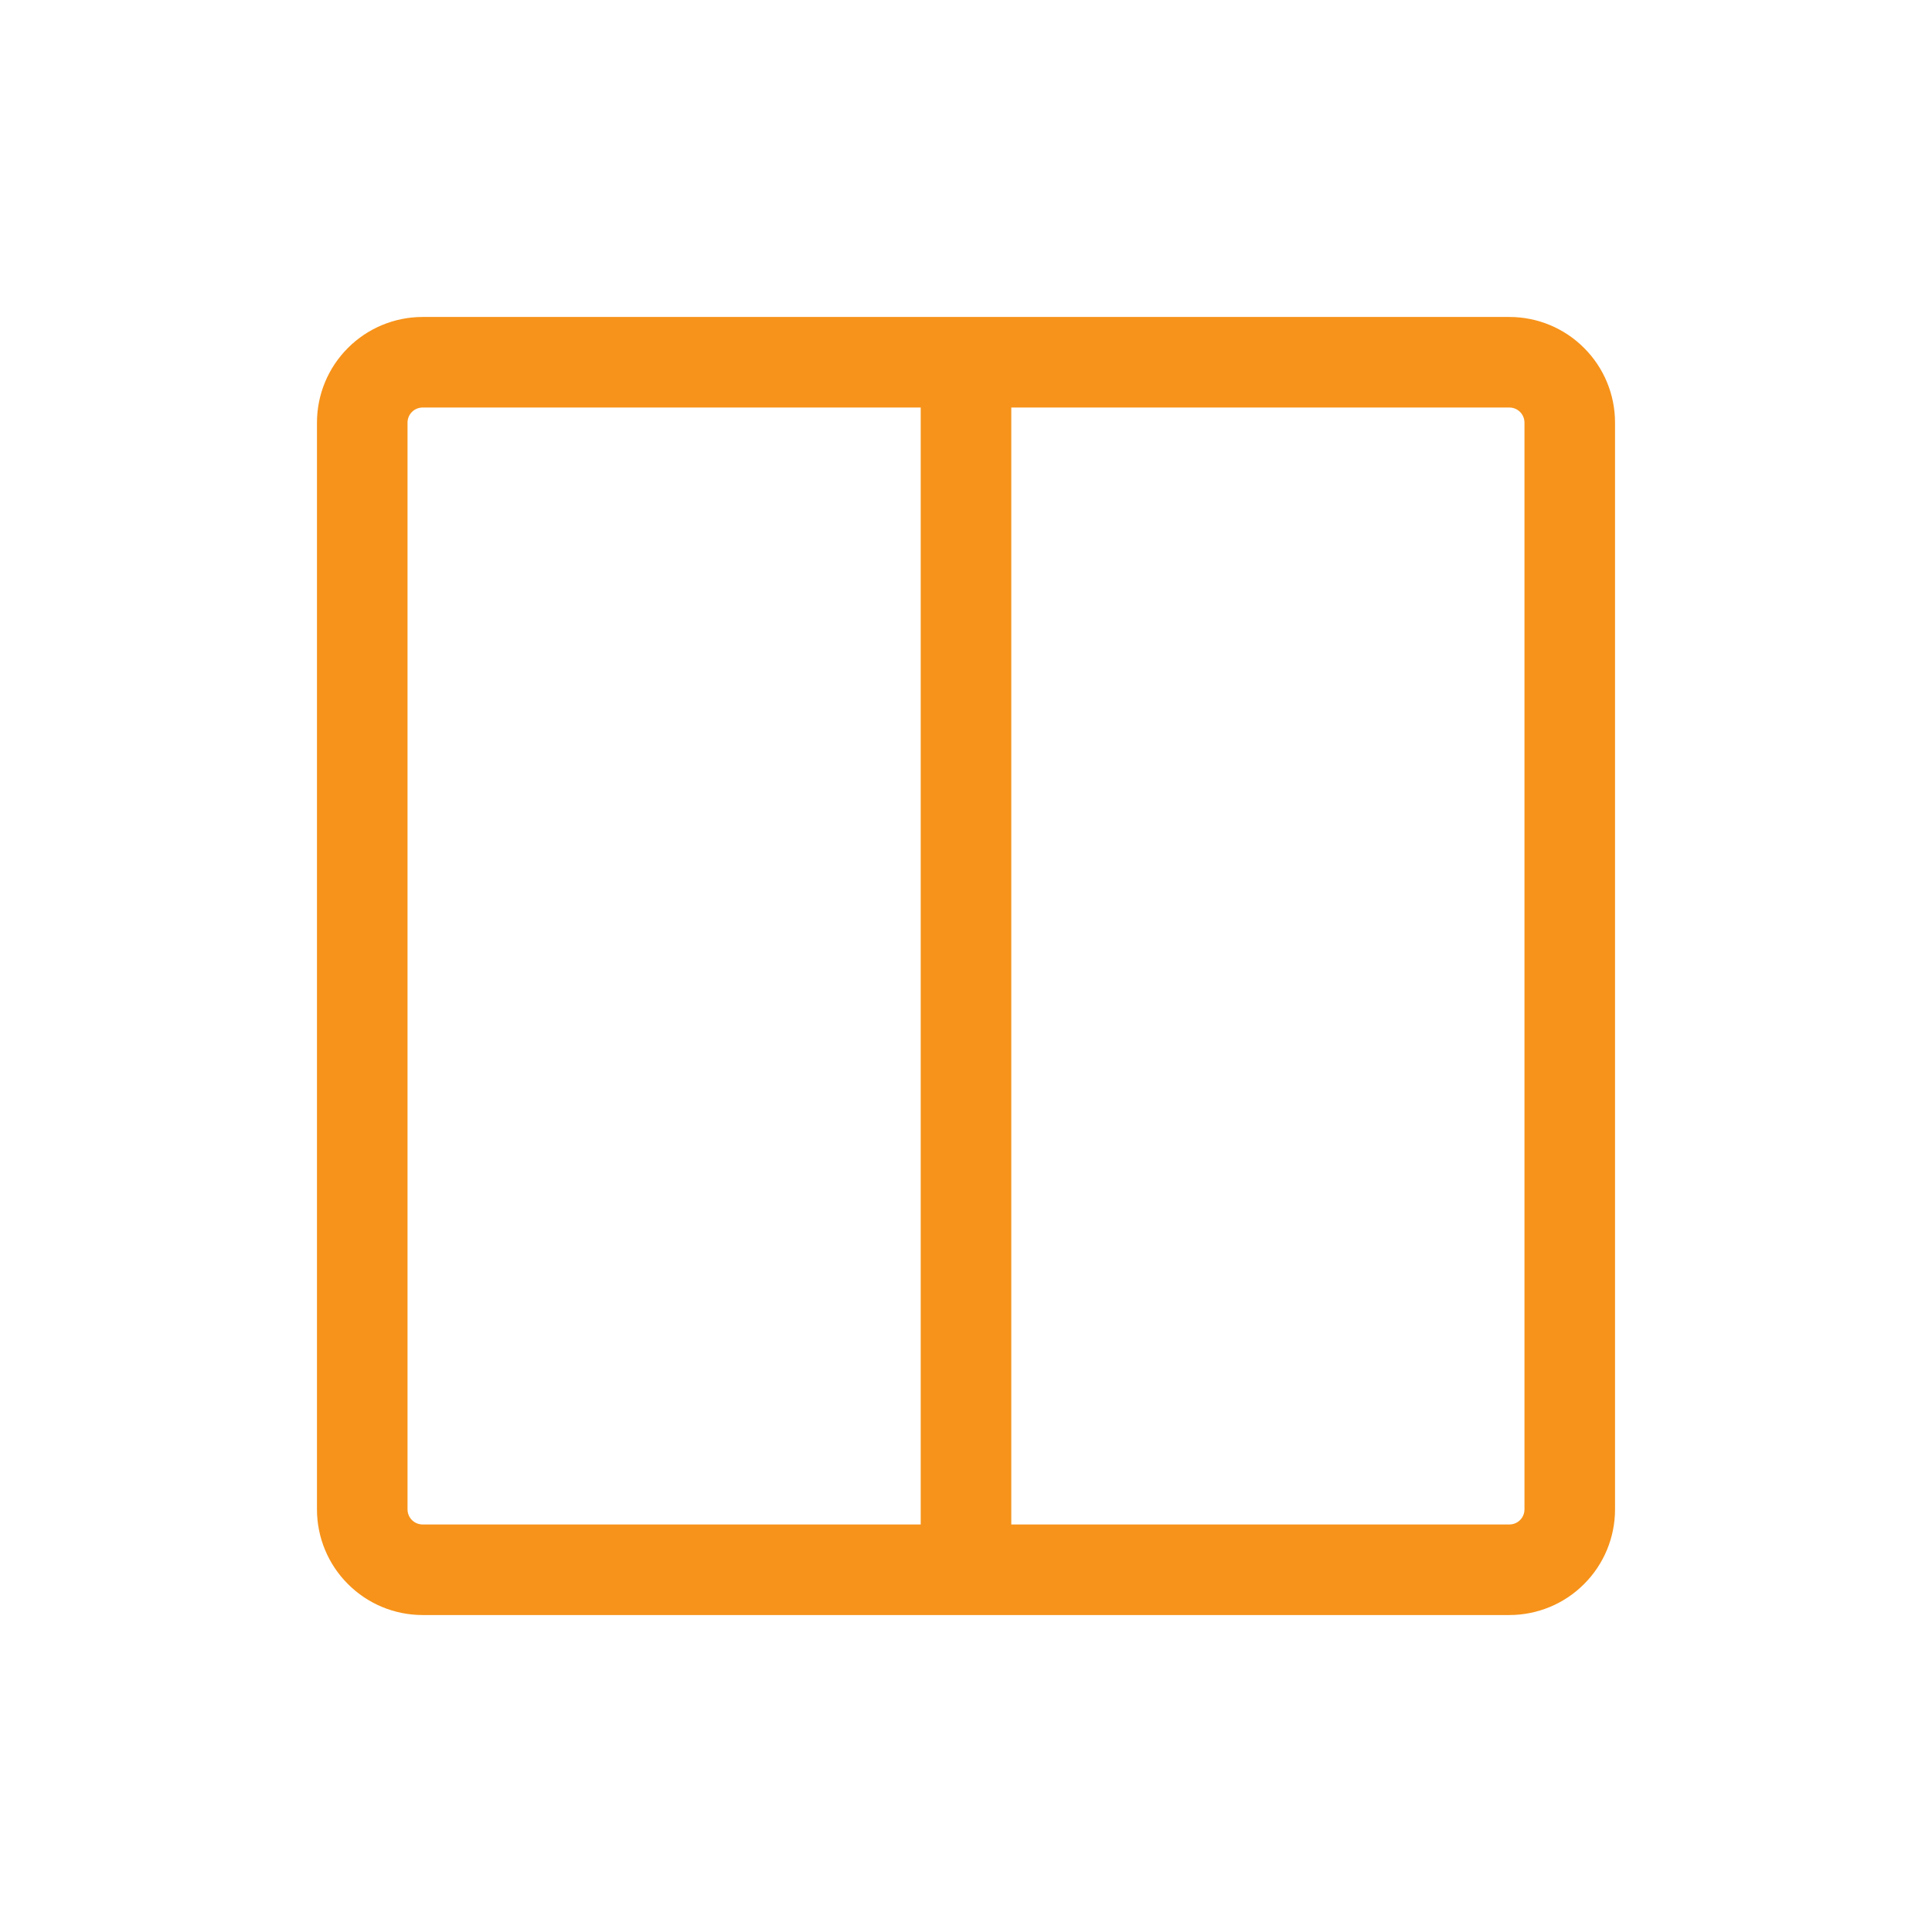
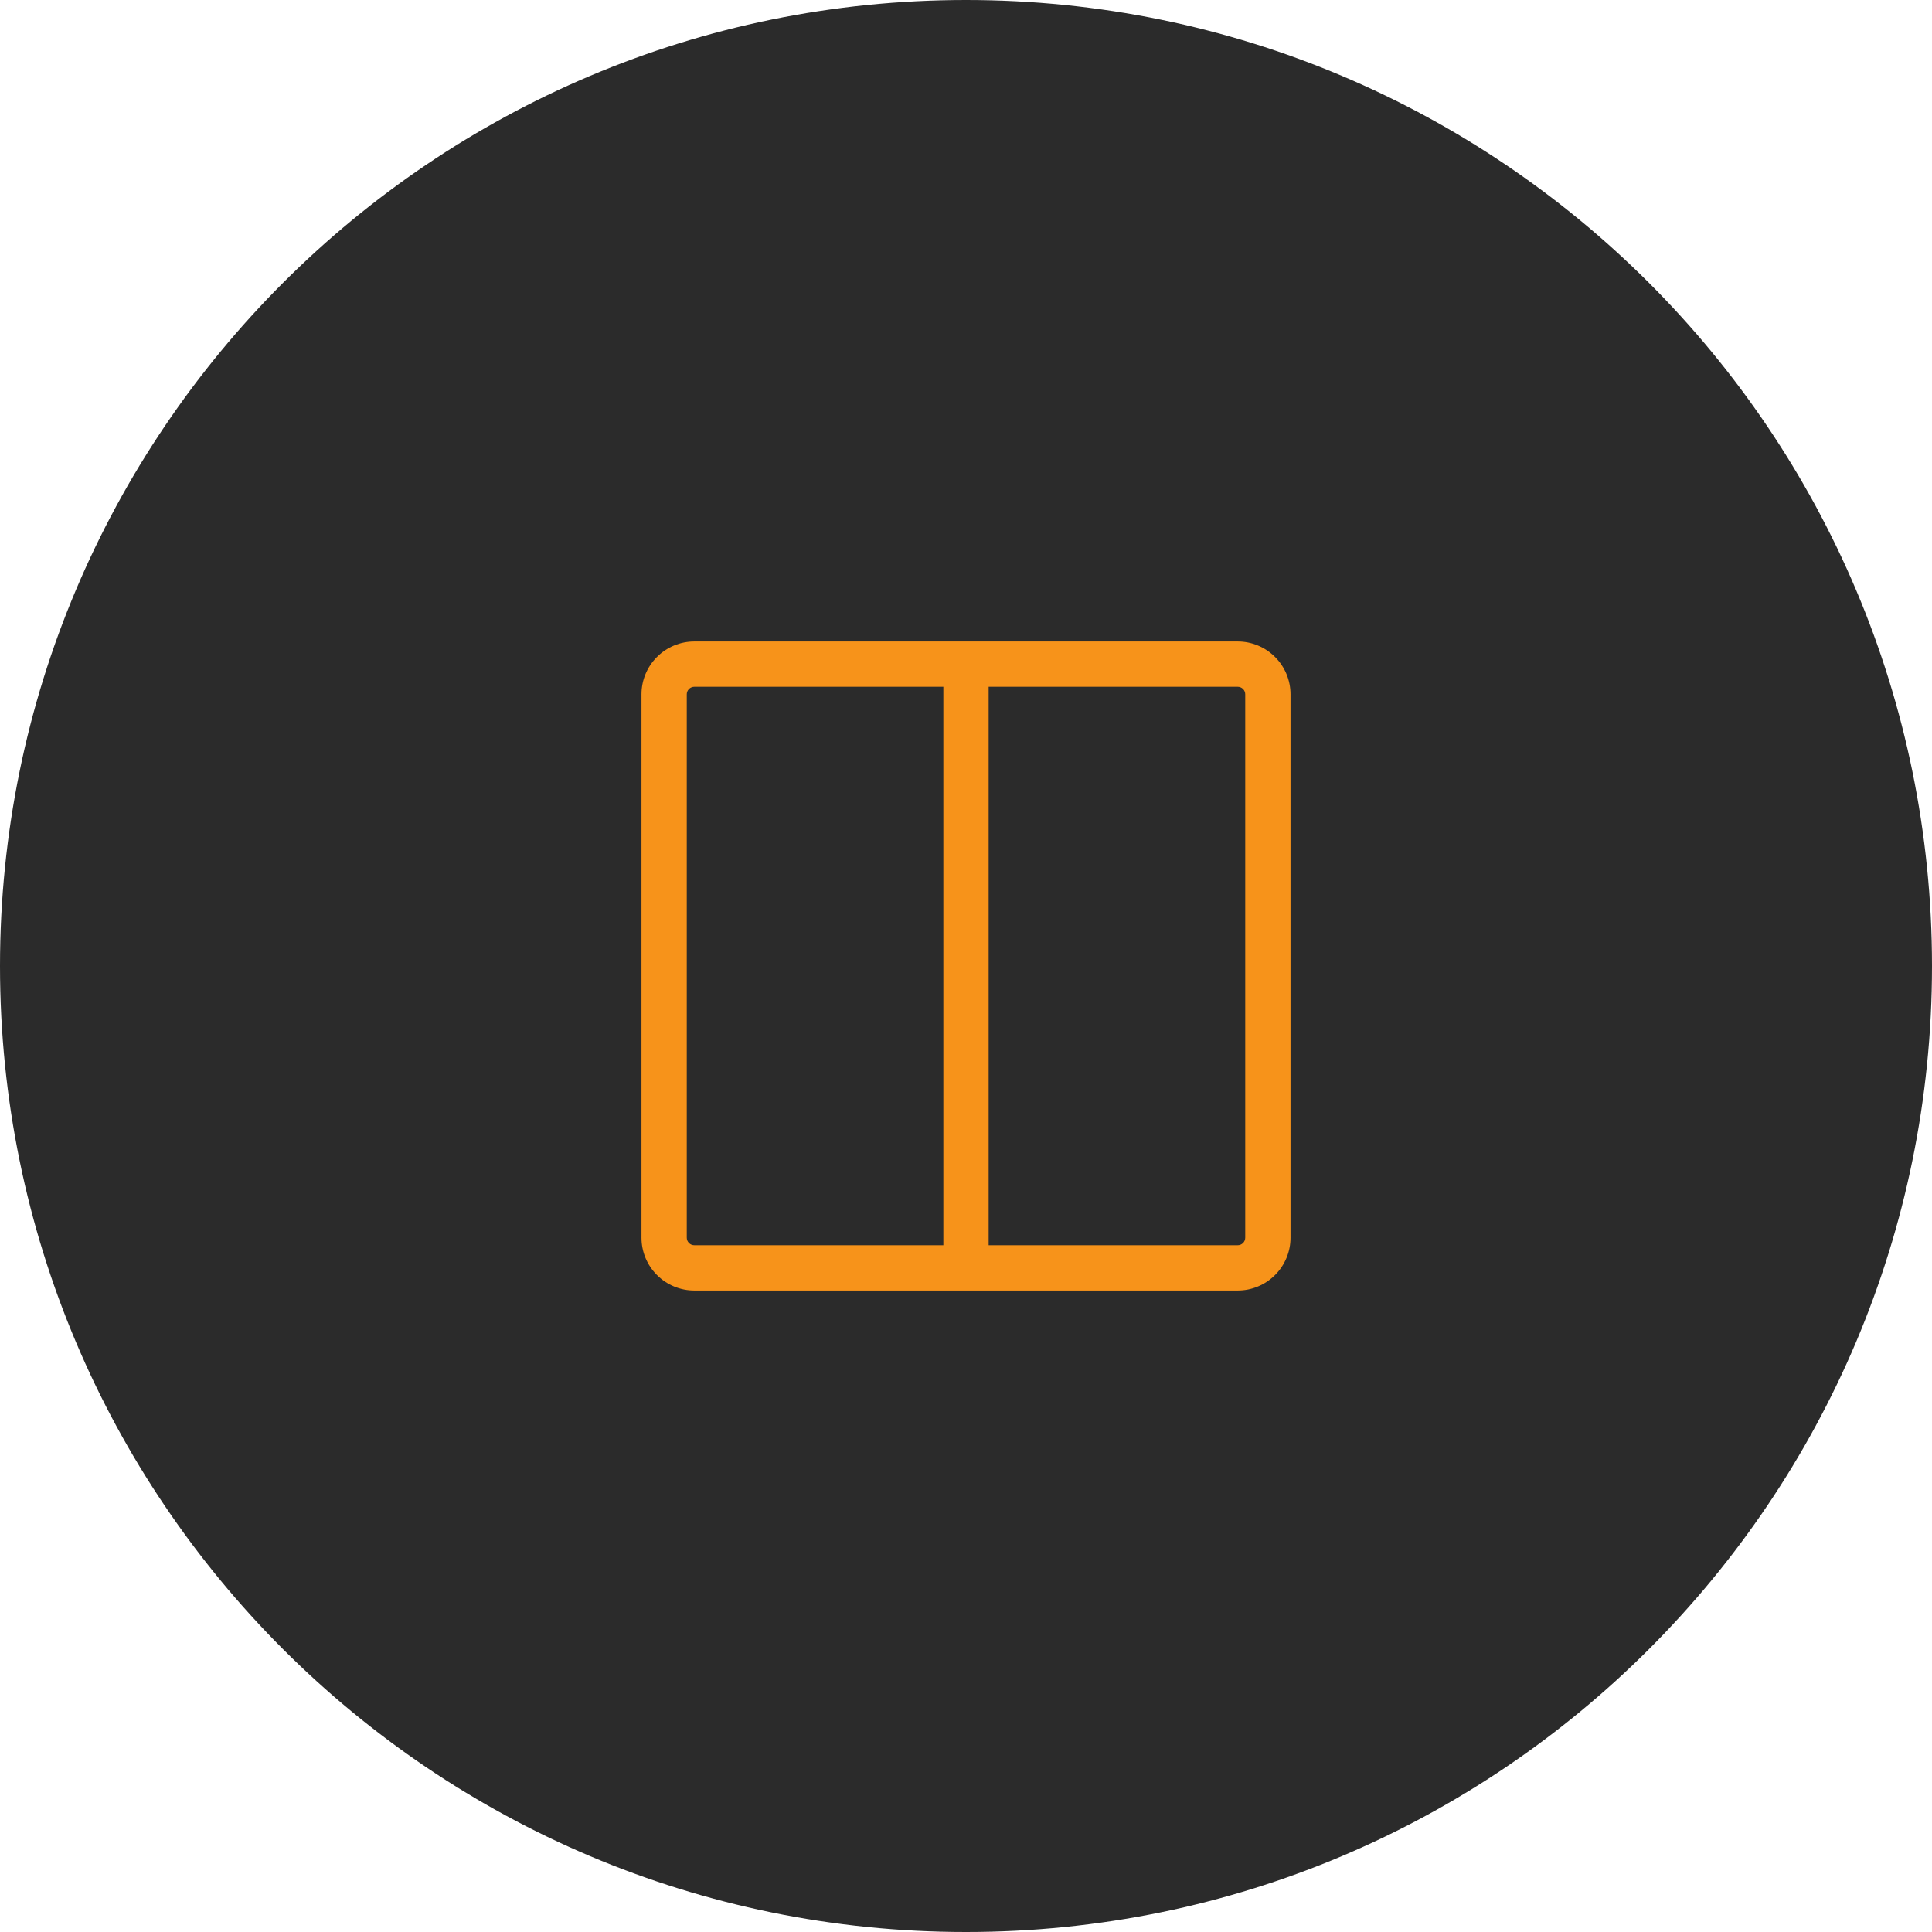
- <svg xmlns="http://www.w3.org/2000/svg" width="32" height="32" viewBox="0 0 32 32" fill="none">
-   <path d="M25 5.25H7C6.536 5.25 6.091 5.434 5.763 5.763C5.434 6.091 5.25 6.536 5.25 7V25C5.25 25.464 5.434 25.909 5.763 26.237C6.091 26.566 6.536 26.75 7 26.75H25C25.464 26.75 25.909 26.566 26.237 26.237C26.566 25.909 26.75 25.464 26.75 25V7C26.75 6.536 26.566 6.091 26.237 5.763C25.909 5.434 25.464 5.25 25 5.25ZM6.75 25V7C6.75 6.934 6.776 6.87 6.823 6.823C6.87 6.776 6.934 6.75 7 6.75H15.25V25.25H7C6.934 25.25 6.87 25.224 6.823 25.177C6.776 25.13 6.75 25.066 6.75 25ZM25.25 25C25.25 25.066 25.224 25.13 25.177 25.177C25.13 25.224 25.066 25.25 25 25.25H16.75V6.75H25C25.066 6.75 25.13 6.776 25.177 6.823C25.224 6.87 25.25 6.934 25.25 7V25Z" fill="#F7931A" />
+ <svg xmlns="http://www.w3.org/2000/svg" width="64" height="64" viewBox="0 0 64 64" fill="none">
+   <rect width="64" height="64" rx="32" fill="#2B2B2B" />
+   <path d="M41 21.25H23C22.536 21.25 22.091 21.434 21.763 21.763C21.434 22.091 21.25 22.536 21.25 23V41C21.25 41.464 21.434 41.909 21.763 42.237C22.091 42.566 22.536 42.75 23 42.75H41C41.464 42.75 41.909 42.566 42.237 42.237C42.566 41.909 42.75 41.464 42.75 41V23C42.75 22.536 42.566 22.091 42.237 21.763C41.909 21.434 41.464 21.25 41 21.25ZM22.75 41V23C22.75 22.934 22.776 22.87 22.823 22.823C22.87 22.776 22.934 22.75 23 22.75H31.25V41.25H23C22.934 41.25 22.87 41.224 22.823 41.177C22.776 41.13 22.75 41.066 22.75 41ZM41.25 41C41.25 41.066 41.224 41.13 41.177 41.177C41.13 41.224 41.066 41.25 41 41.25H32.75V22.75H41C41.066 22.75 41.13 22.776 41.177 22.823C41.224 22.87 41.25 22.934 41.25 23V41Z" fill="#F7931A" />
</svg>
